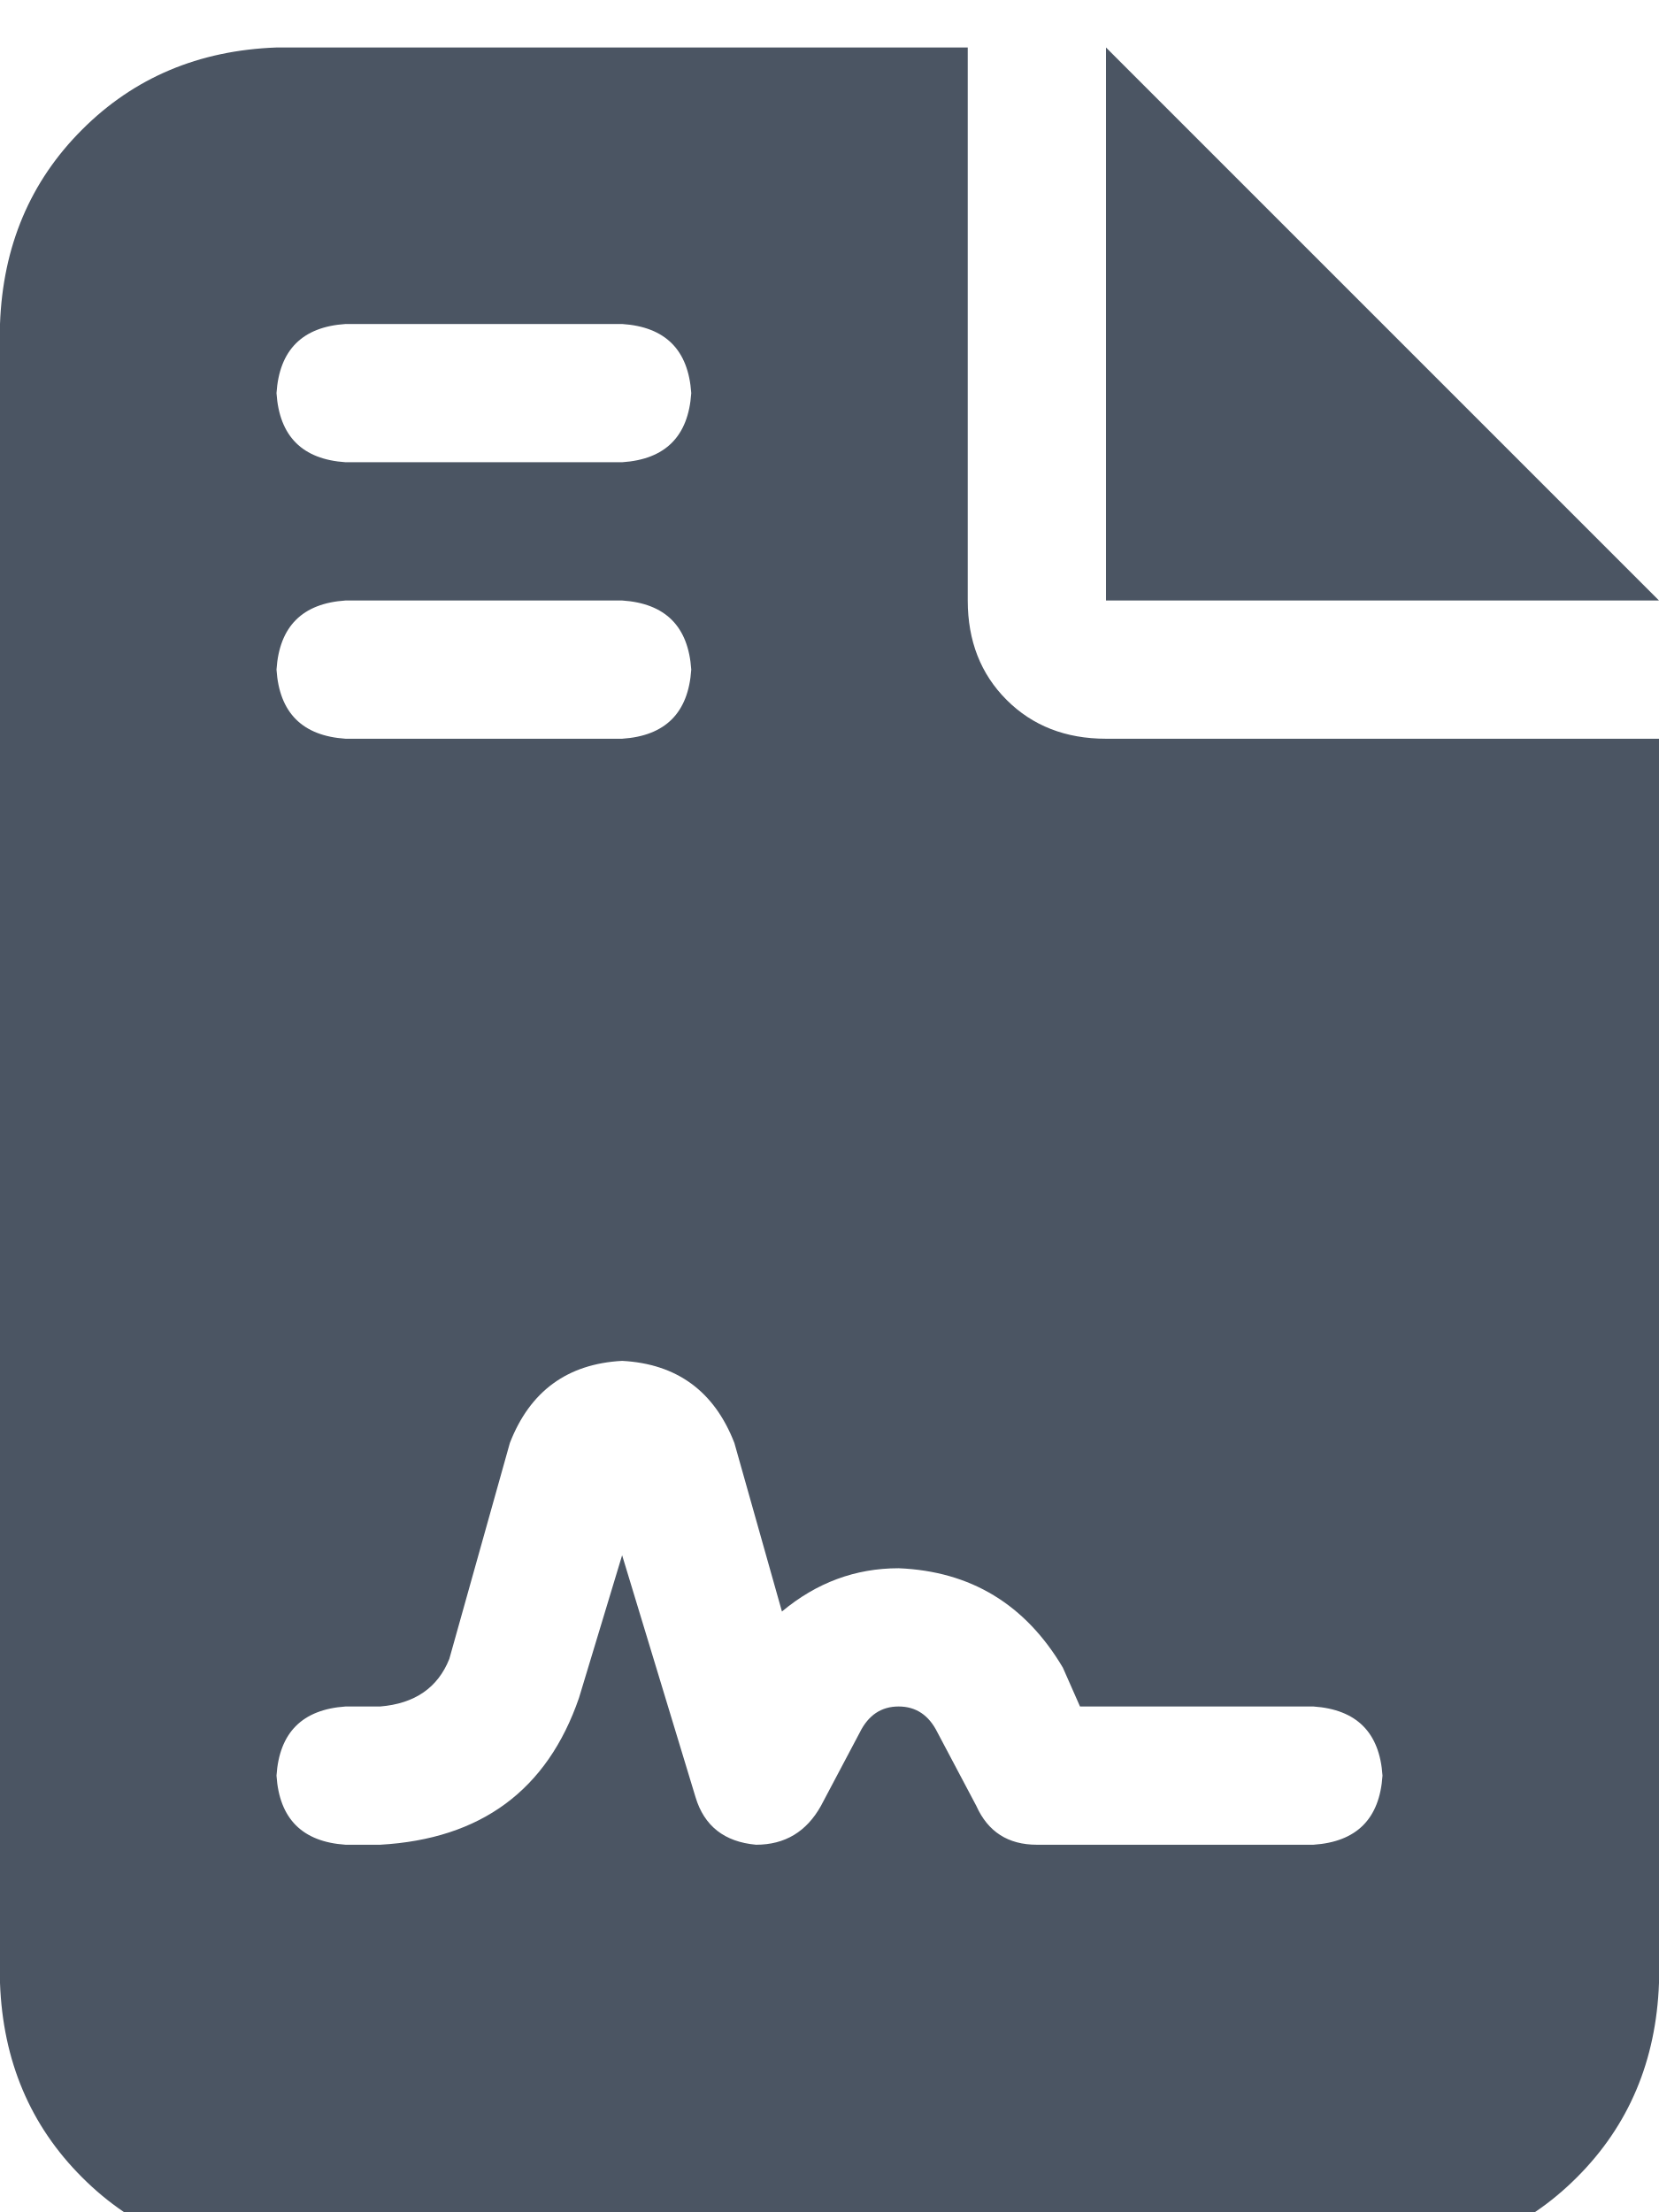
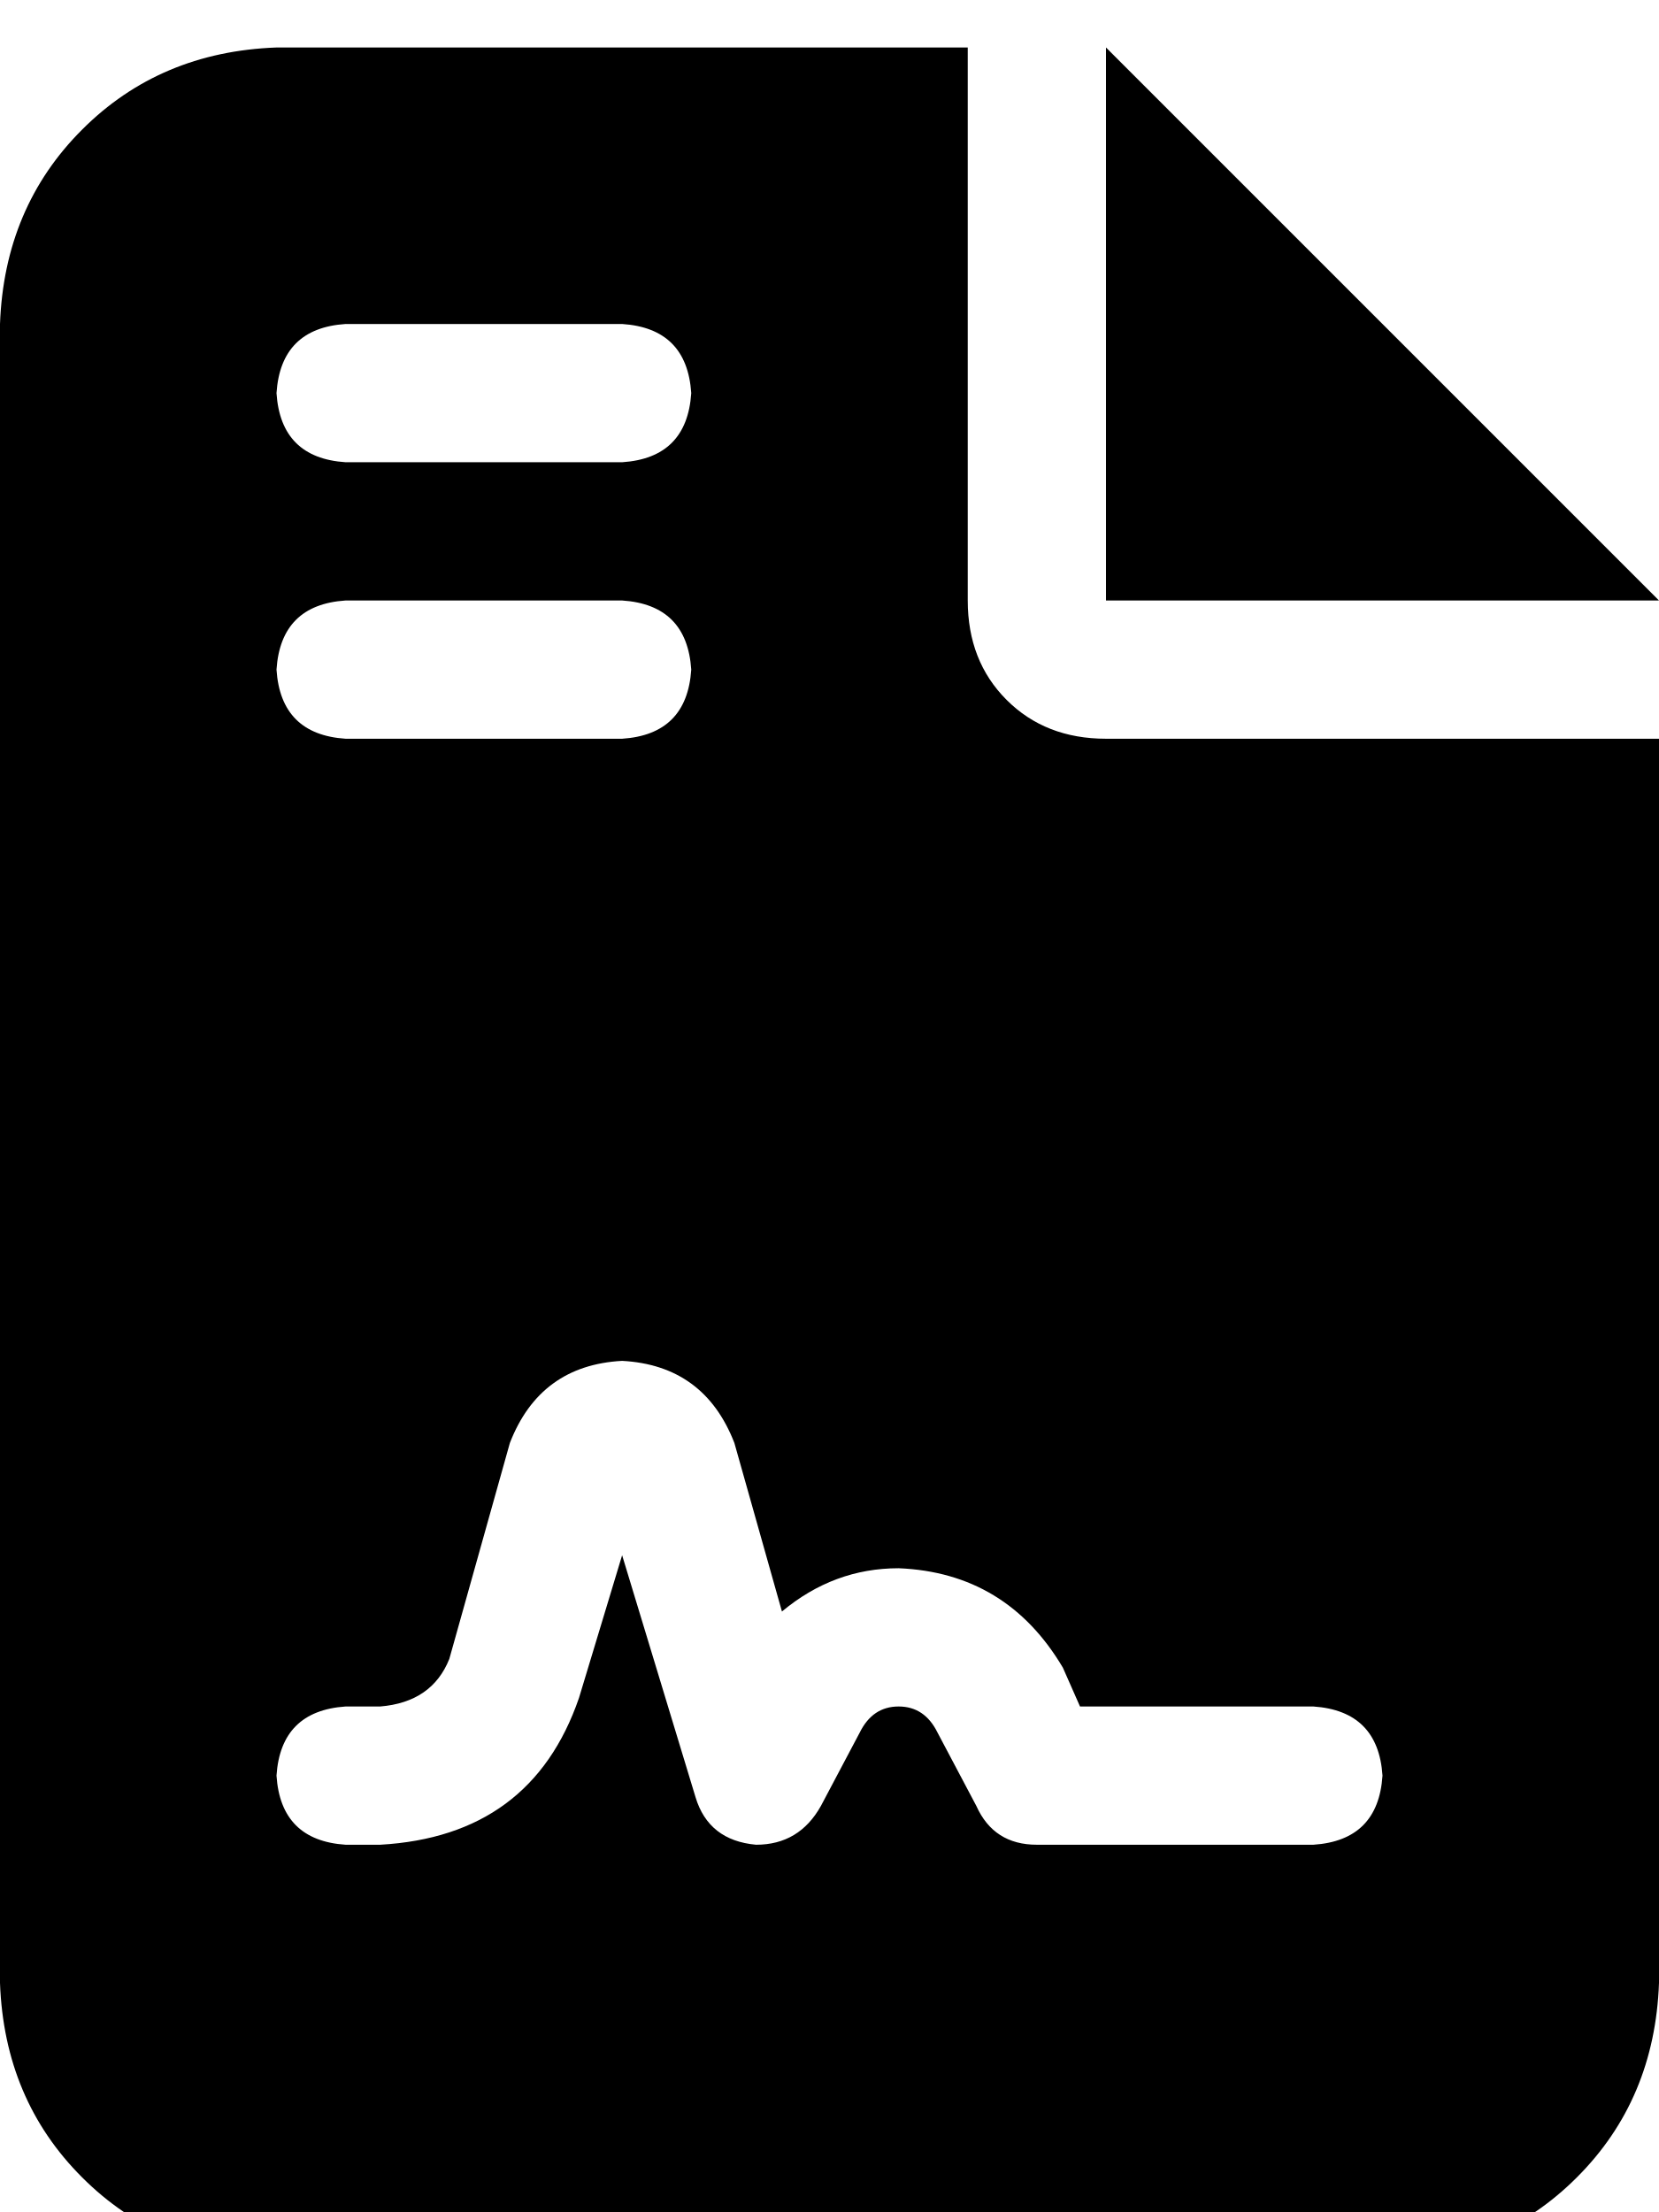
<svg xmlns="http://www.w3.org/2000/svg" fill="none" version="1.1" width="12" height="16" viewBox="0 0 12 16">
  <defs>
    <clipPath id="master_svg0_3_16072">
      <rect x="0" y="0" width="12" height="16" rx="0" />
    </clipPath>
  </defs>
  <g clip-path="url(#master_svg0_3_16072)">
    <g transform="matrix(1,0,0,-1,0,32.6875)">
      <g>
-         <path d="M2,32.344Q1.156,32.313,0.594,31.75Q0.031,31.188,0,30.344L0,18.344Q0.031,17.5,0.594,16.938Q1.156,16.375,2,16.344L10,16.344Q10.844,16.375,11.406,16.938Q11.969,17.5,12,18.344L12,27.344L8,27.344Q7.562,27.344,7.281,27.625Q7,27.906,7,28.344L7,32.344L2,32.344ZM8,32.344L8,28.344L8,32.344L8,28.344L12,28.344L8,32.344ZM2.5,30.344L4.5,30.344L2.5,30.344L4.5,30.344Q4.969,30.313,5,29.844Q4.969,29.375,4.5,29.344L2.5,29.344Q2.031,29.375,2,29.844Q2.031,30.313,2.5,30.344ZM2.5,28.344L4.5,28.344L2.5,28.344L4.5,28.344Q4.969,28.313,5,27.844Q4.969,27.375,4.5,27.344L2.5,27.344Q2.031,27.375,2,27.844Q2.031,28.313,2.5,28.344ZM4.188,20.406Q3.844,19.406,2.75,19.344L2.5,19.344Q2.031,19.375,2,19.844Q2.031,20.312,2.5,20.344L2.75,20.344Q3.125,20.375,3.25,20.688L3.688,22.25Q3.906,22.812,4.5,22.844Q5.094,22.812,5.312,22.25L5.656,21.031Q6.031,21.344,6.5,21.344Q7.281,21.312,7.688,20.625L7.812,20.344L9.5,20.344Q9.969,20.312,10,19.844Q9.969,19.375,9.5,19.344L7.5,19.344Q7.188,19.344,7.062,19.625L6.781,20.156Q6.688,20.344,6.5,20.344Q6.312,20.344,6.219,20.156L5.938,19.625Q5.781,19.344,5.469,19.344Q5.125,19.375,5.031,19.688L4.5,21.438L4.188,20.406Z" fill="#4B5563" fill-opacity="1" style="mix-blend-mode:passthrough" />
+         <path d="M2,32.344Q1.156,32.313,0.594,31.75Q0.031,31.188,0,30.344L0,18.344Q0.031,17.5,0.594,16.938Q1.156,16.375,2,16.344L10,16.344Q10.844,16.375,11.406,16.938Q11.969,17.5,12,18.344L12,27.344L8,27.344Q7.562,27.344,7.281,27.625Q7,27.906,7,28.344L7,32.344L2,32.344ZM8,32.344L8,28.344L8,32.344L8,28.344L12,28.344L8,32.344ZM2.5,30.344L4.5,30.344L2.5,30.344L4.5,30.344Q4.969,30.313,5,29.844Q4.969,29.375,4.5,29.344L2.5,29.344Q2.031,29.375,2,29.844Q2.031,30.313,2.5,30.344ZM2.5,28.344L4.5,28.344L2.5,28.344L4.5,28.344Q4.969,28.313,5,27.844Q4.969,27.375,4.5,27.344L2.5,27.344Q2.031,27.375,2,27.844Q2.031,28.313,2.5,28.344ZM4.188,20.406Q3.844,19.406,2.75,19.344L2.5,19.344Q2.031,19.375,2,19.844Q2.031,20.312,2.5,20.344L2.75,20.344Q3.125,20.375,3.25,20.688L3.688,22.25Q3.906,22.812,4.5,22.844Q5.094,22.812,5.312,22.25L5.656,21.031Q6.031,21.344,6.5,21.344Q7.281,21.312,7.688,20.625L7.812,20.344L9.5,20.344Q9.969,20.312,10,19.844Q9.969,19.375,9.5,19.344L7.5,19.344Q7.188,19.344,7.062,19.625L6.781,20.156Q6.688,20.344,6.5,20.344Q6.312,20.344,6.219,20.156L5.938,19.625Q5.781,19.344,5.469,19.344Q5.125,19.375,5.031,19.688L4.5,21.438L4.188,20.406Z" fill="#000000" fill-opacity="1" style="mix-blend-mode:passthrough" />
      </g>
    </g>
  </g>
</svg>
